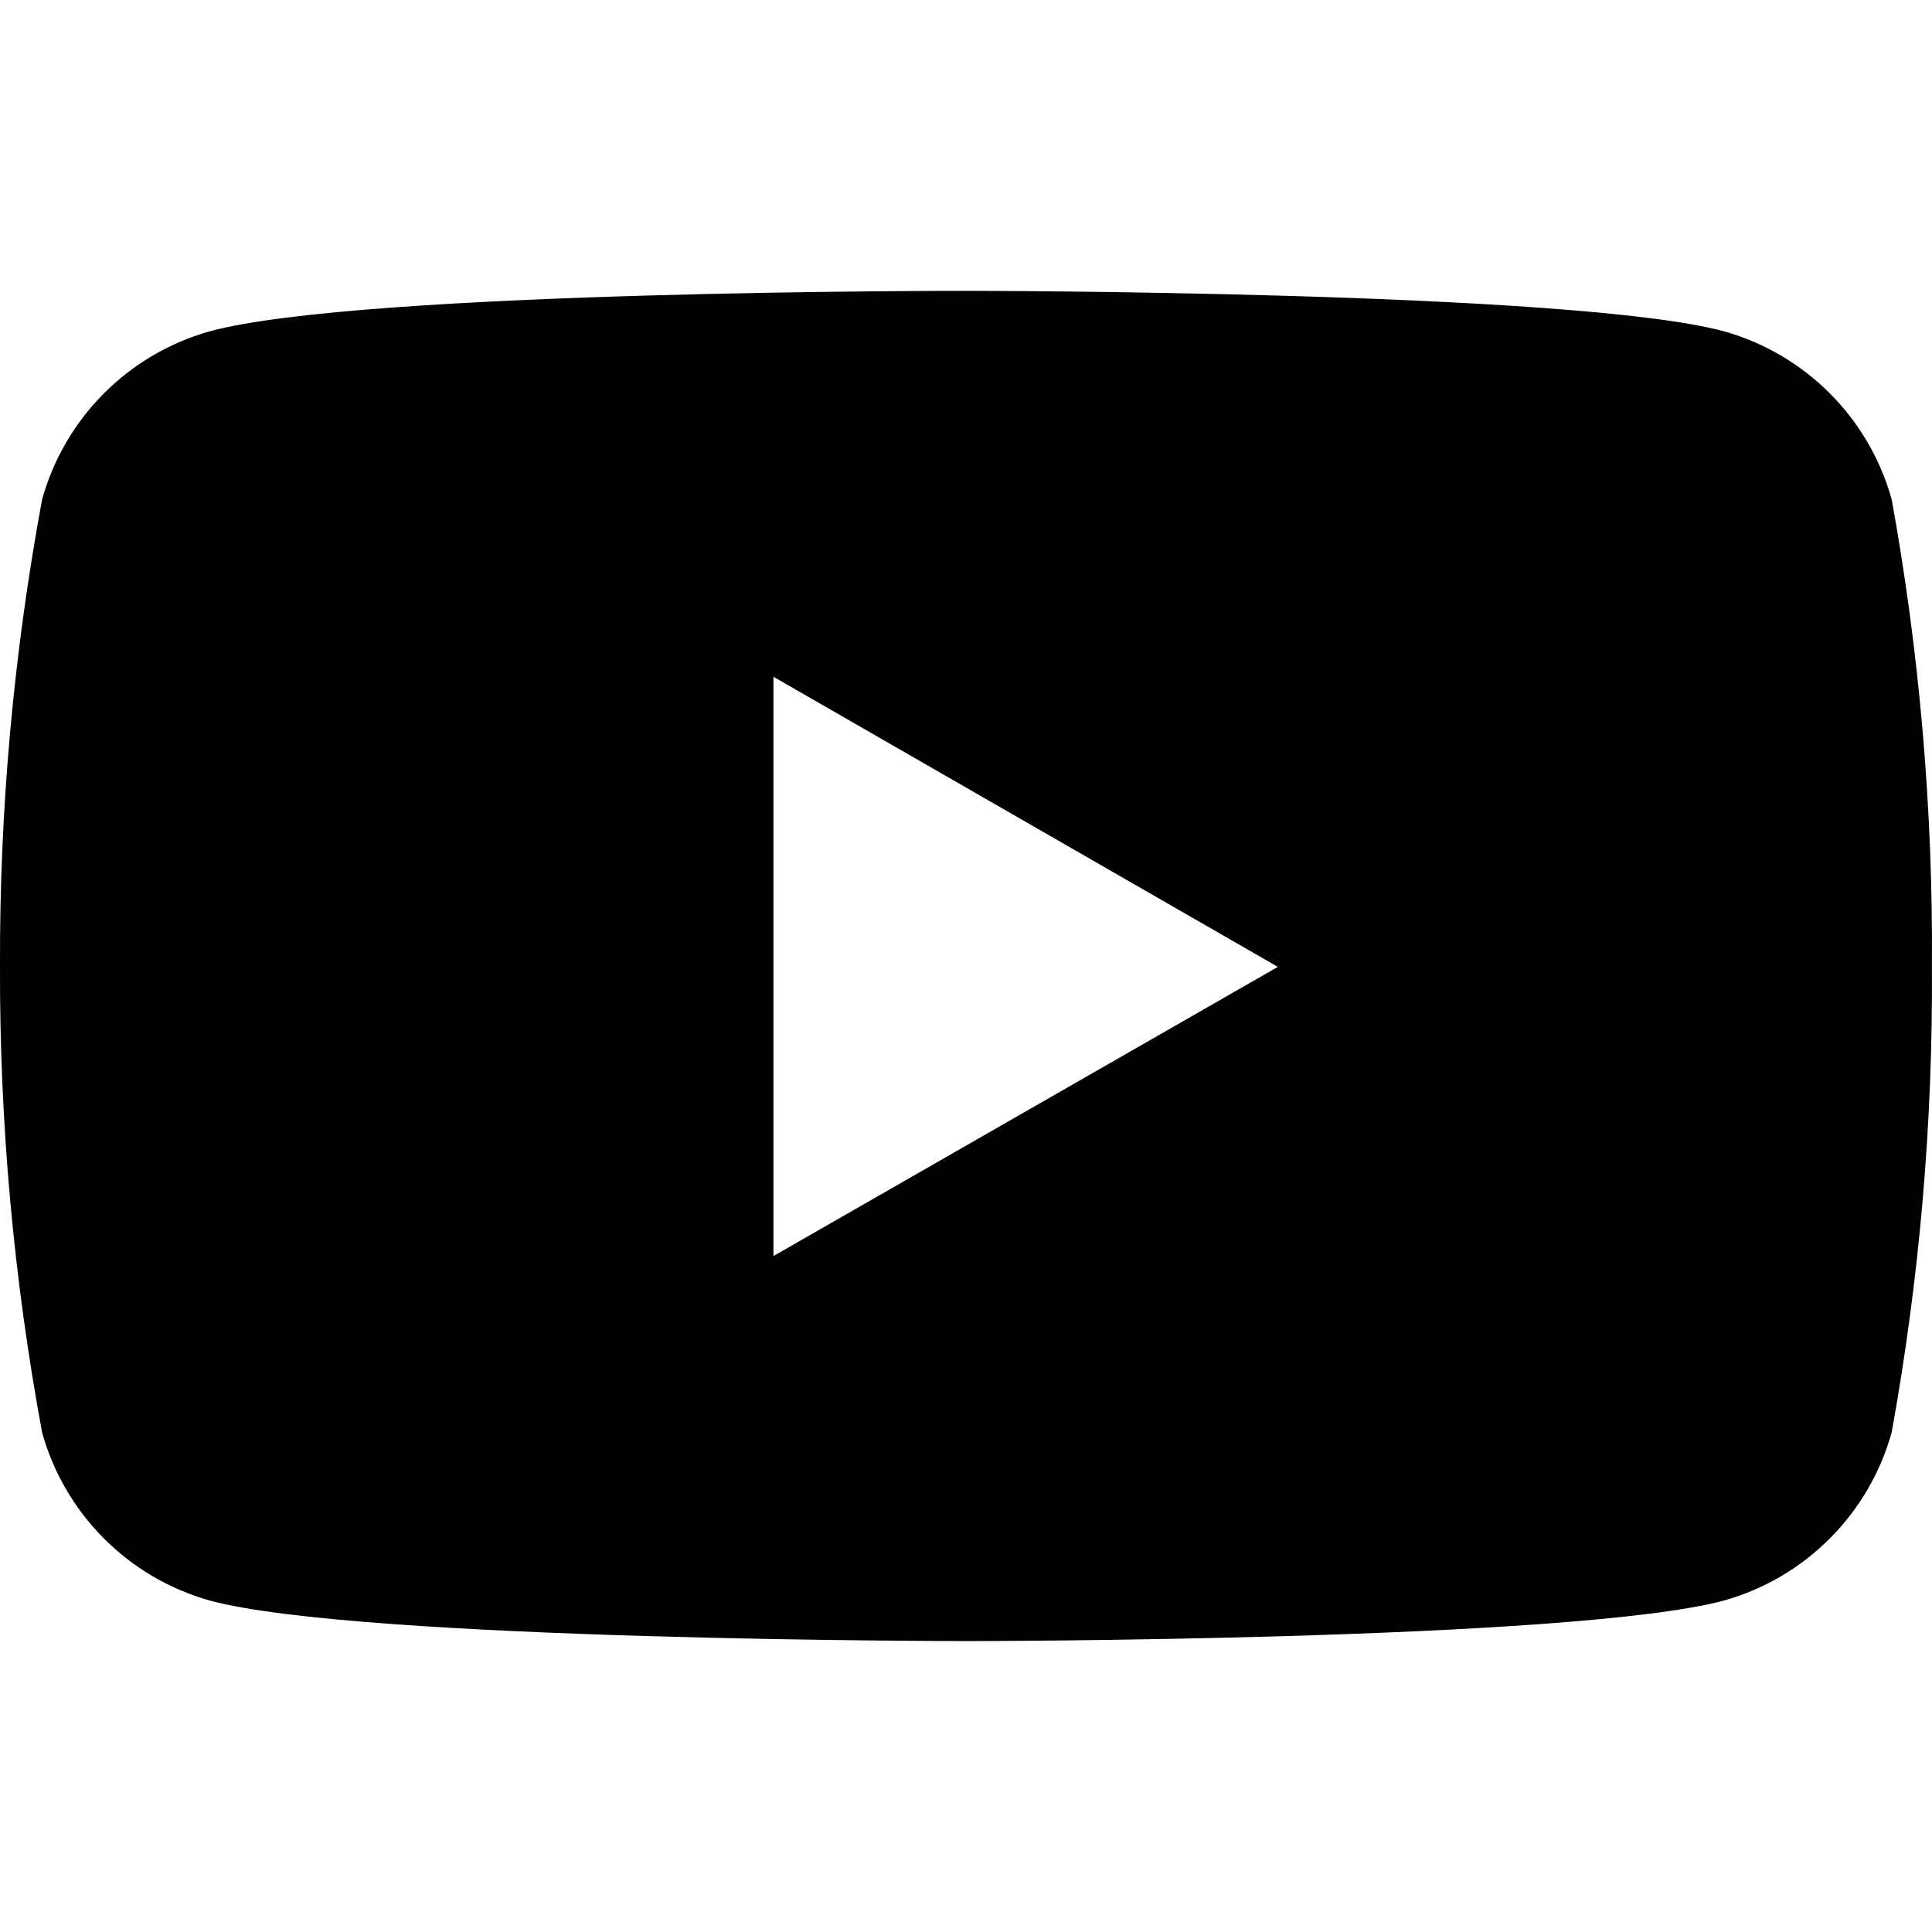
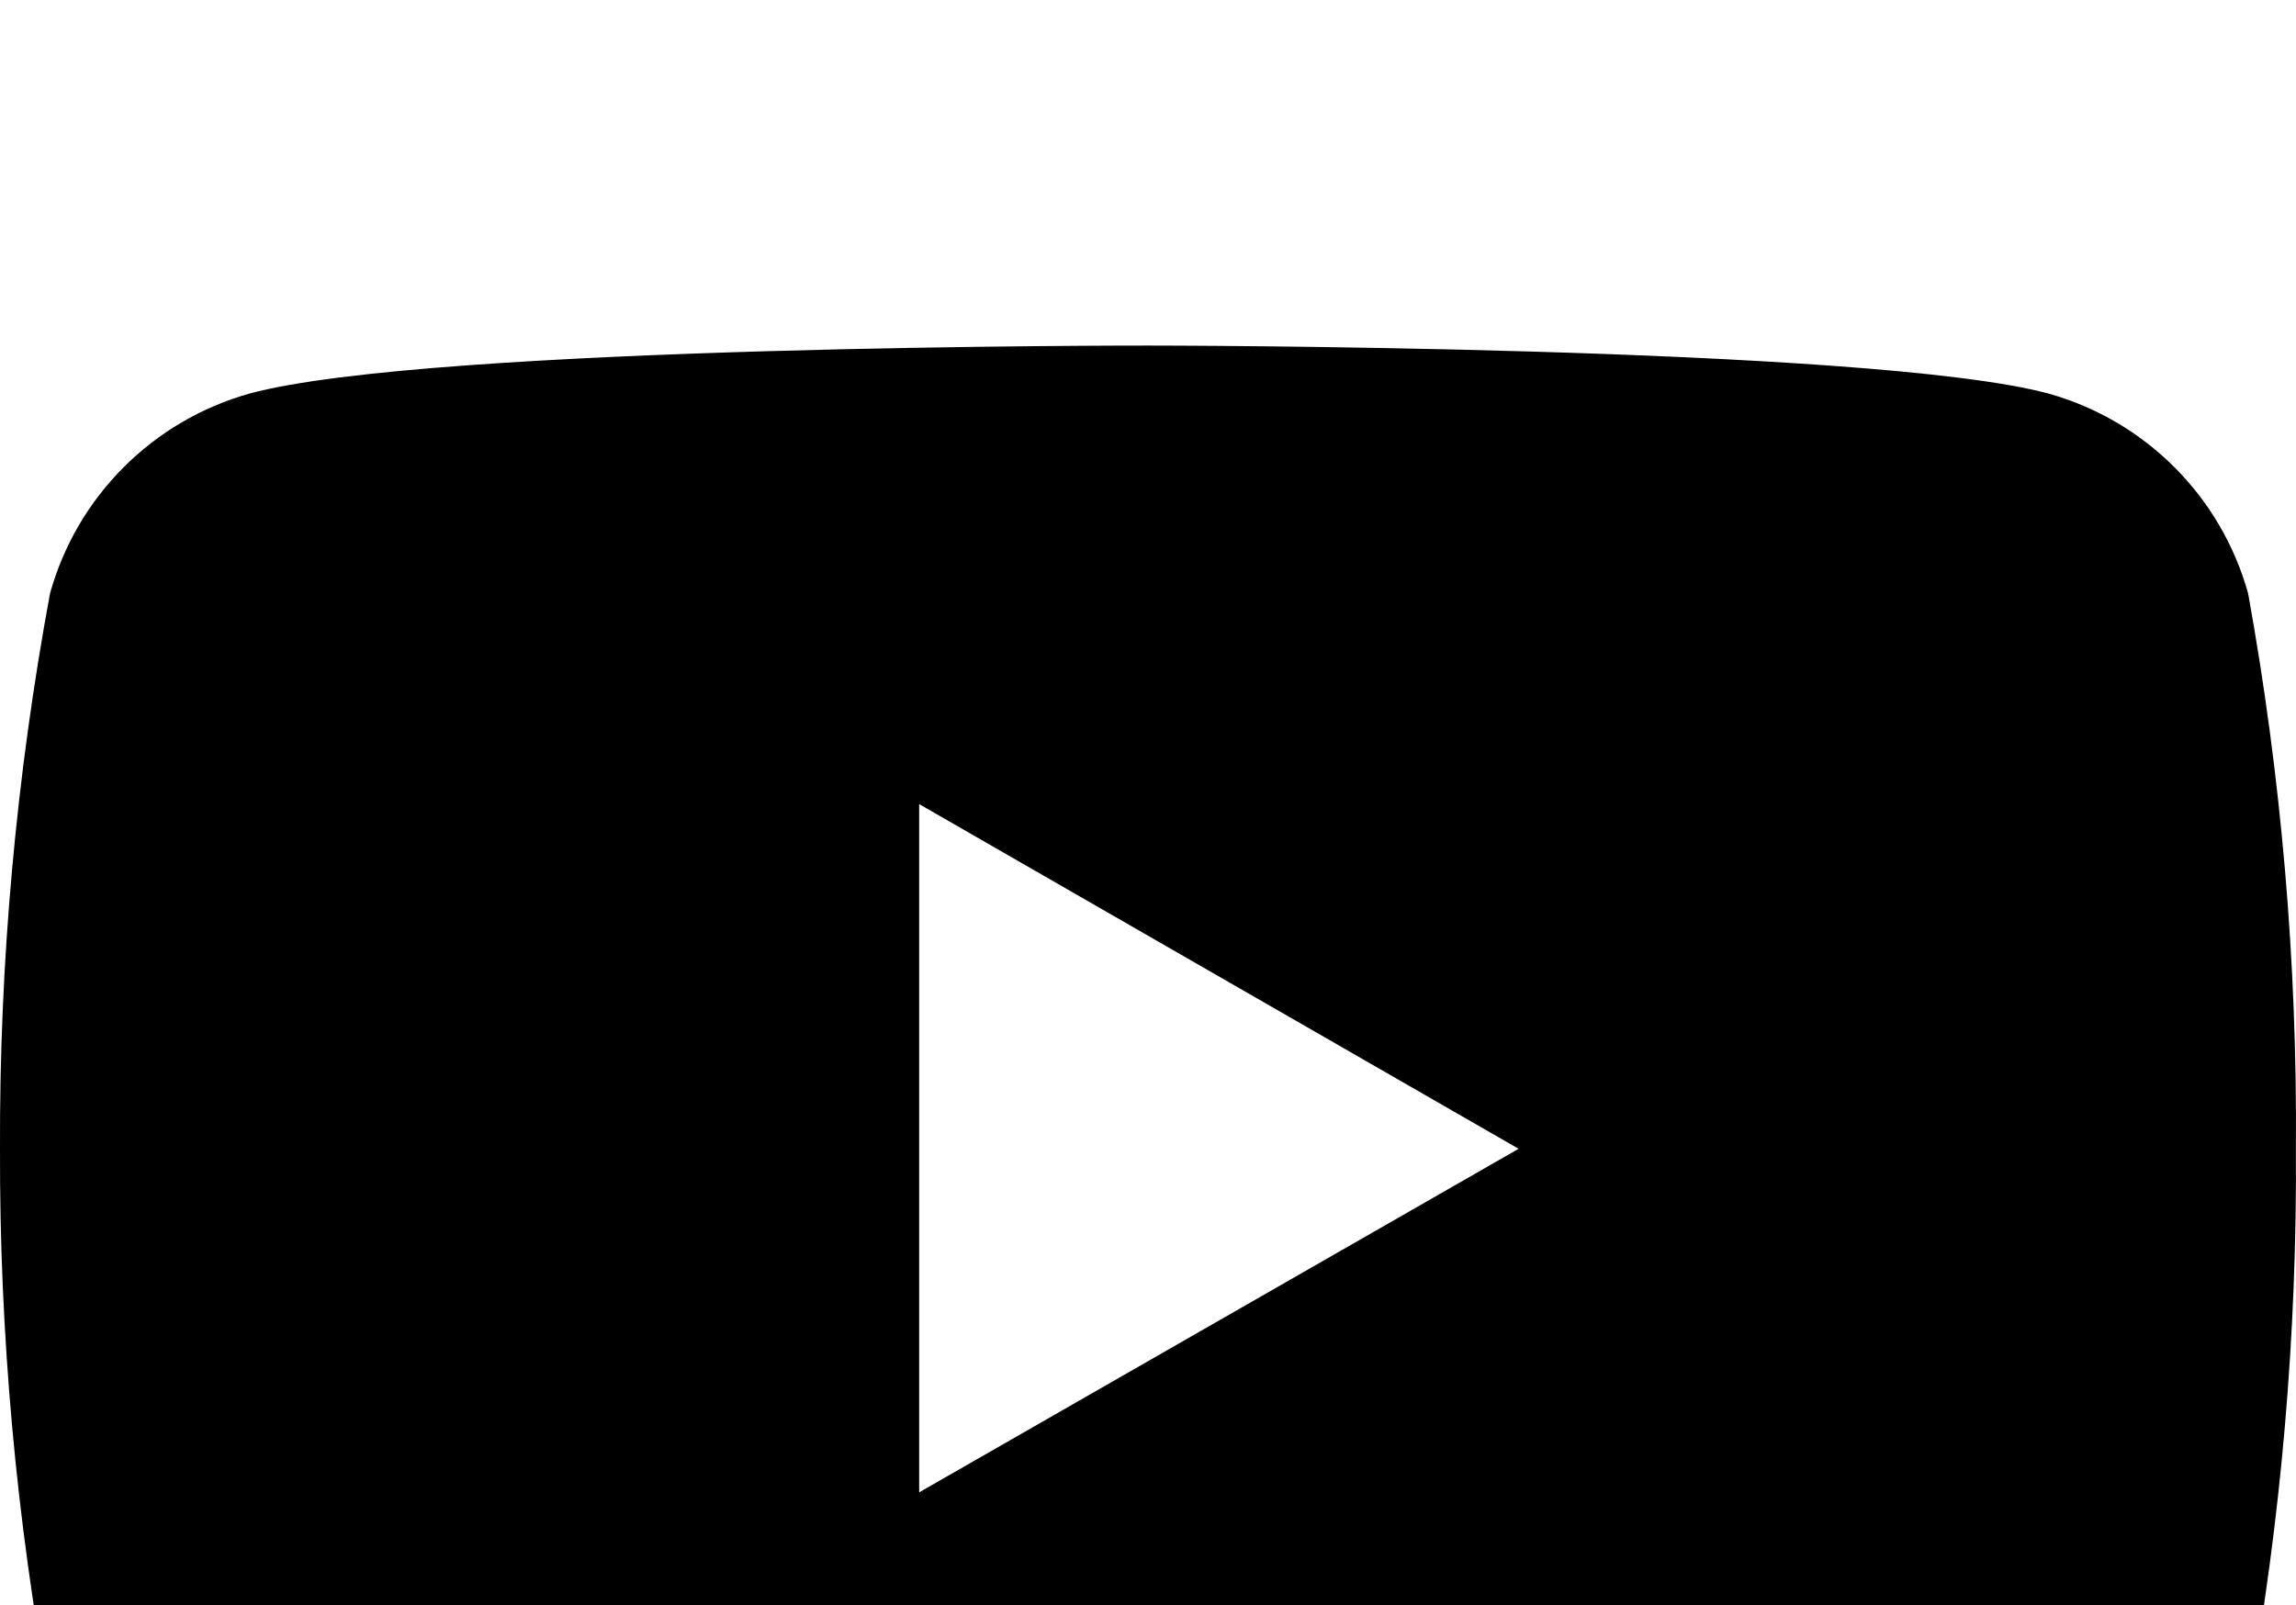
- <svg xmlns="http://www.w3.org/2000/svg" role="img" viewBox="0 0 24 24">
+ <svg xmlns="http://www.w3.org/2000/svg" role="img">
  <path d="M23.499 6.203a3.008 3.008 0 00-2.089-2.089c-1.87-.501-9.4-.501-9.4-.501s-7.509-.01-9.399.501a3.008 3.008 0 00-2.088 2.09A31.258 31.26 0 000 12.01a31.258 31.26 0 00.523 5.785 3.008 3.008 0 002.088 2.089c1.869.502 9.4.502 9.4.502s7.508 0 9.399-.502a3.008 3.008 0 002.089-2.09 31.258 31.26 0 00.5-5.784 31.258 31.26 0 00-.5-5.808zm-13.891 9.4V8.407l6.266 3.604z" />
</svg>
